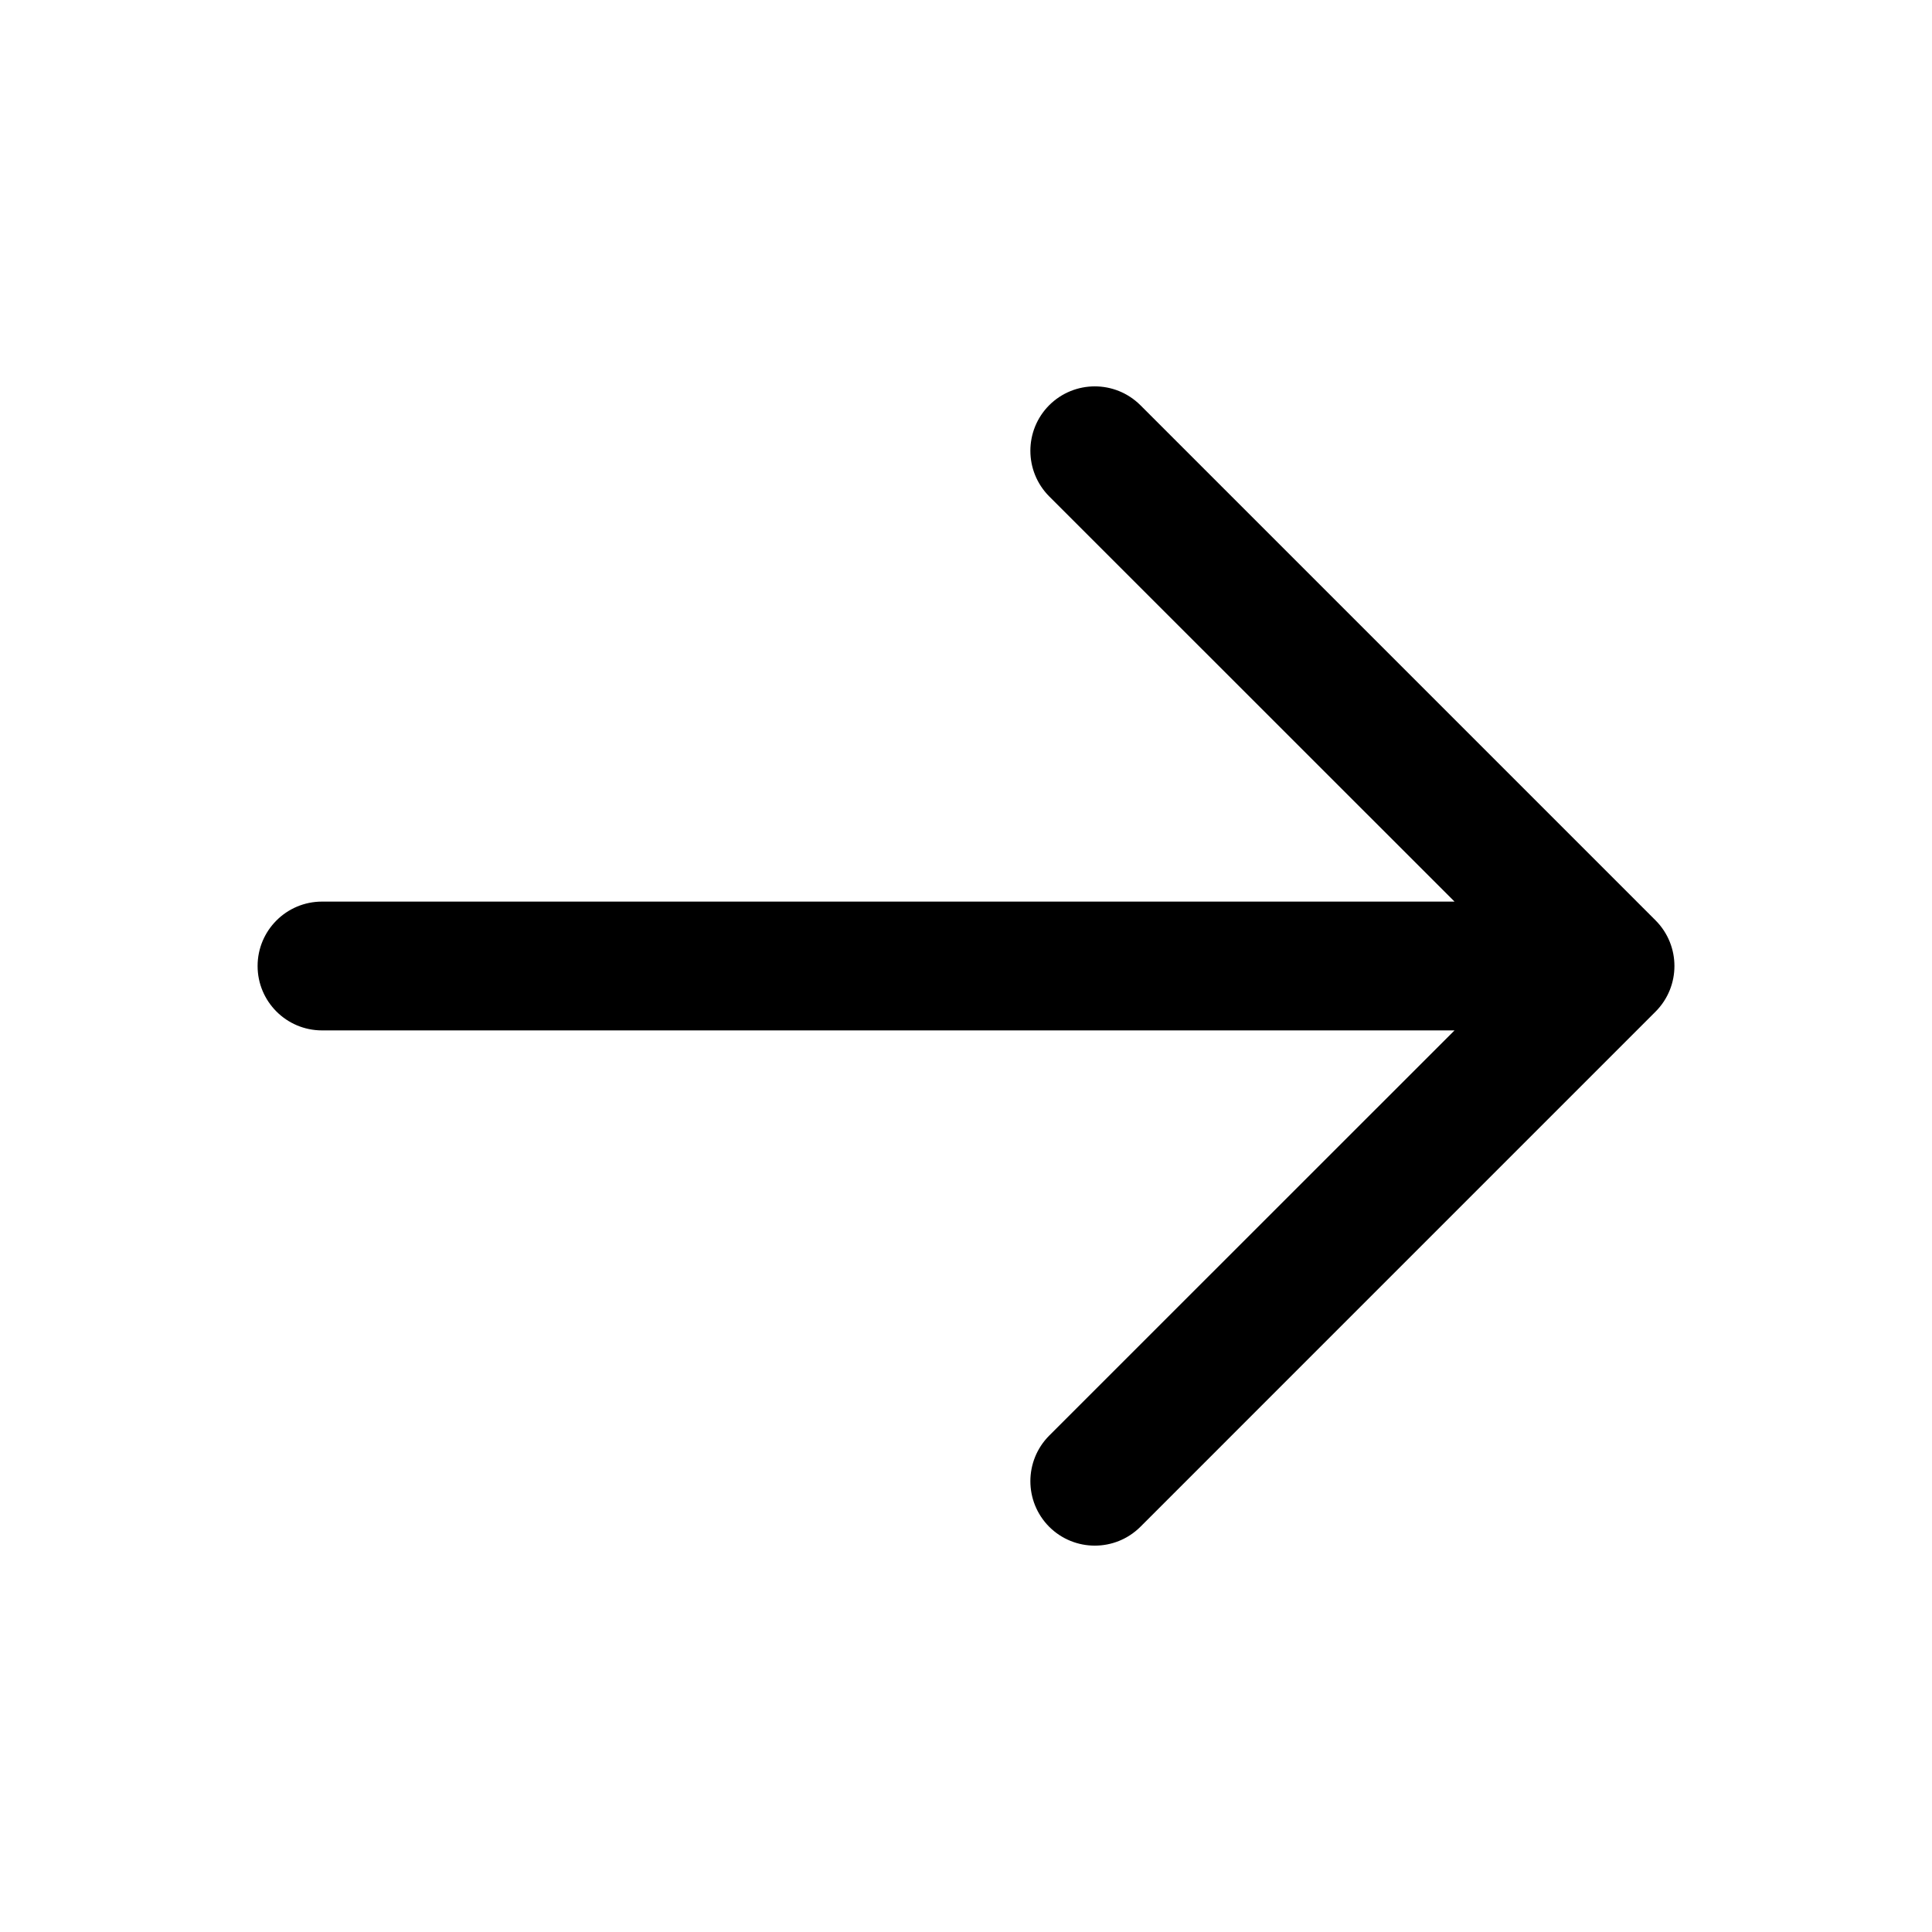
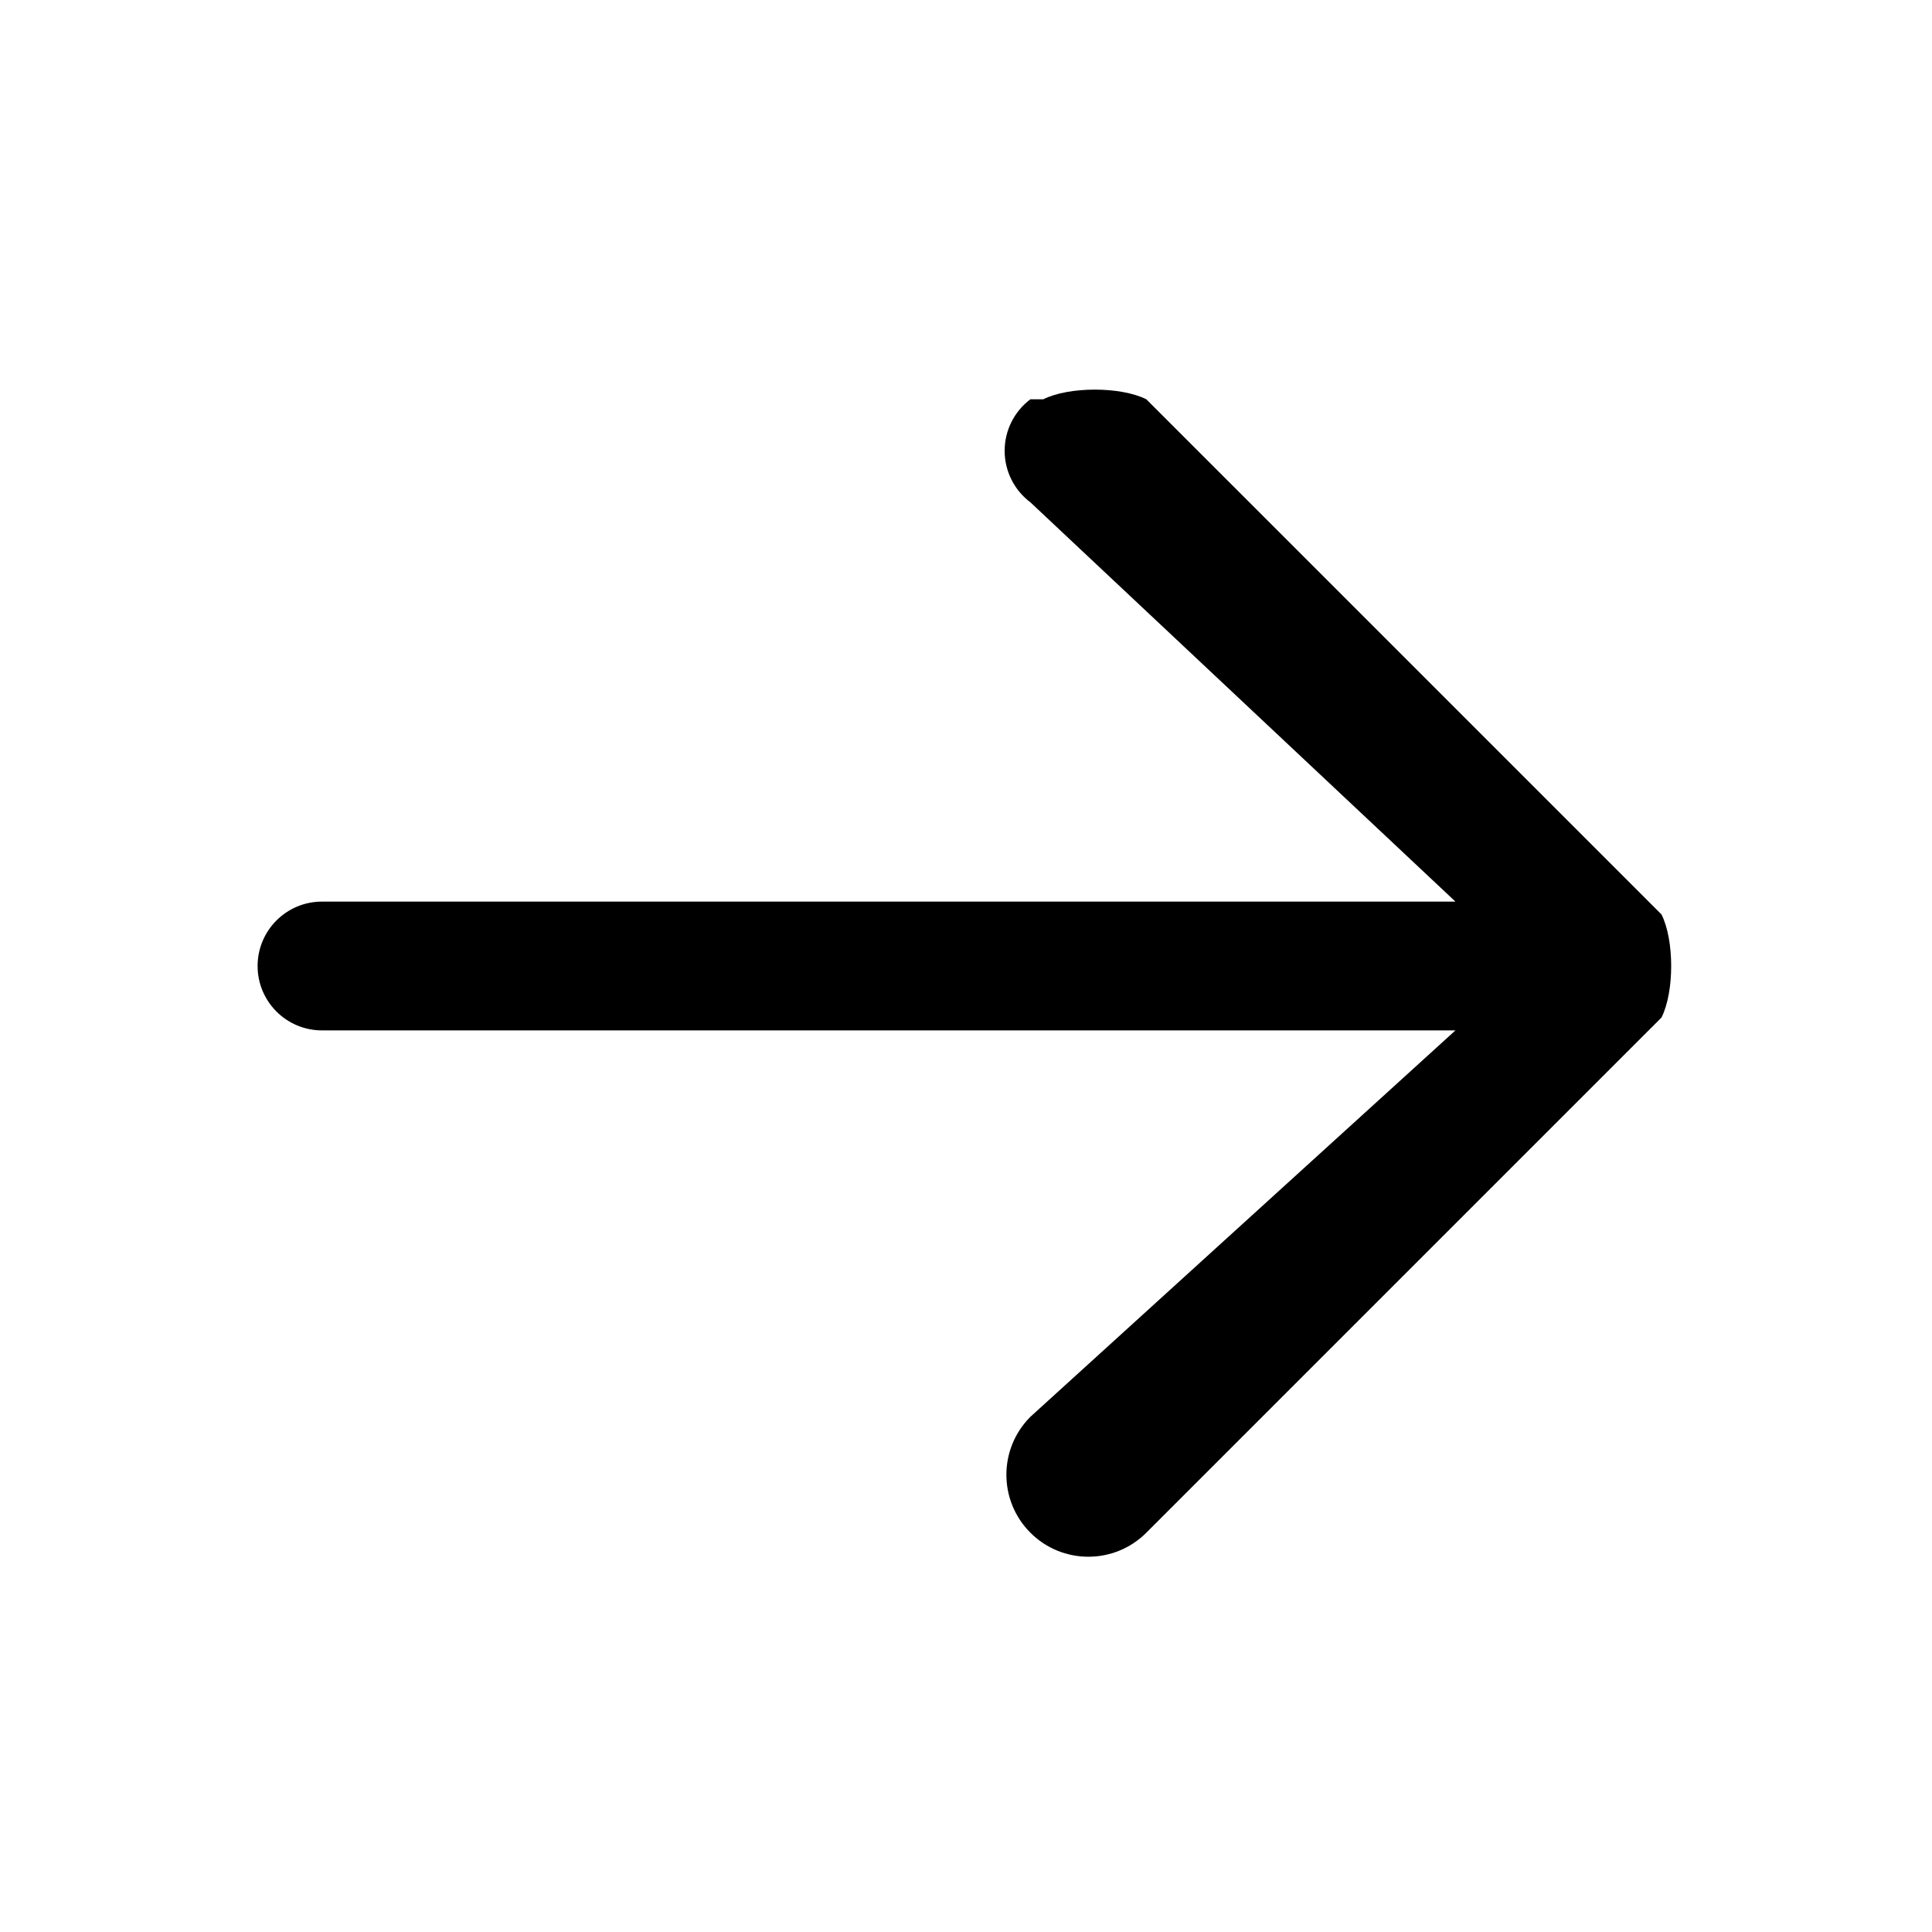
- <svg xmlns="http://www.w3.org/2000/svg" width="15" height="15" viewBox="0 0 15 15" fill="none">
-   <path d="M8.146 3.146C8.342 2.951 8.658 2.951 8.854 3.146L12.854 7.146C13.049 7.342 13.049 7.658 12.854 7.854L8.854 11.854C8.658 12.049 8.342 12.049 8.146 11.854C7.951 11.658 7.951 11.342 8.146 11.146L11.293 8H2.5C2.224 8 2 7.776 2 7.5C2 7.224 2.224 7 2.5 7H11.293L8.146 3.854C7.951 3.658 7.951 3.342 8.146 3.146Z" fill="currentColor" fill-rule="evenodd" clip-rule="evenodd" />
+ <svg xmlns="http://www.w3.org/2000/svg" width="15" height="15" fill="none">
+   <path d="M8.1 3.1c.2-.1.6-.1.8 0l4 4c.1.2.1.6 0 .8l-4 4A.5.5 0 0 1 8 11L11.3 8H2.5a.5.5 0 0 1 0-1h8.8L8 3.9a.5.5 0 0 1 0-.8Z" fill="currentColor" fill-rule="evenodd" clip-rule="evenodd" />
</svg>
